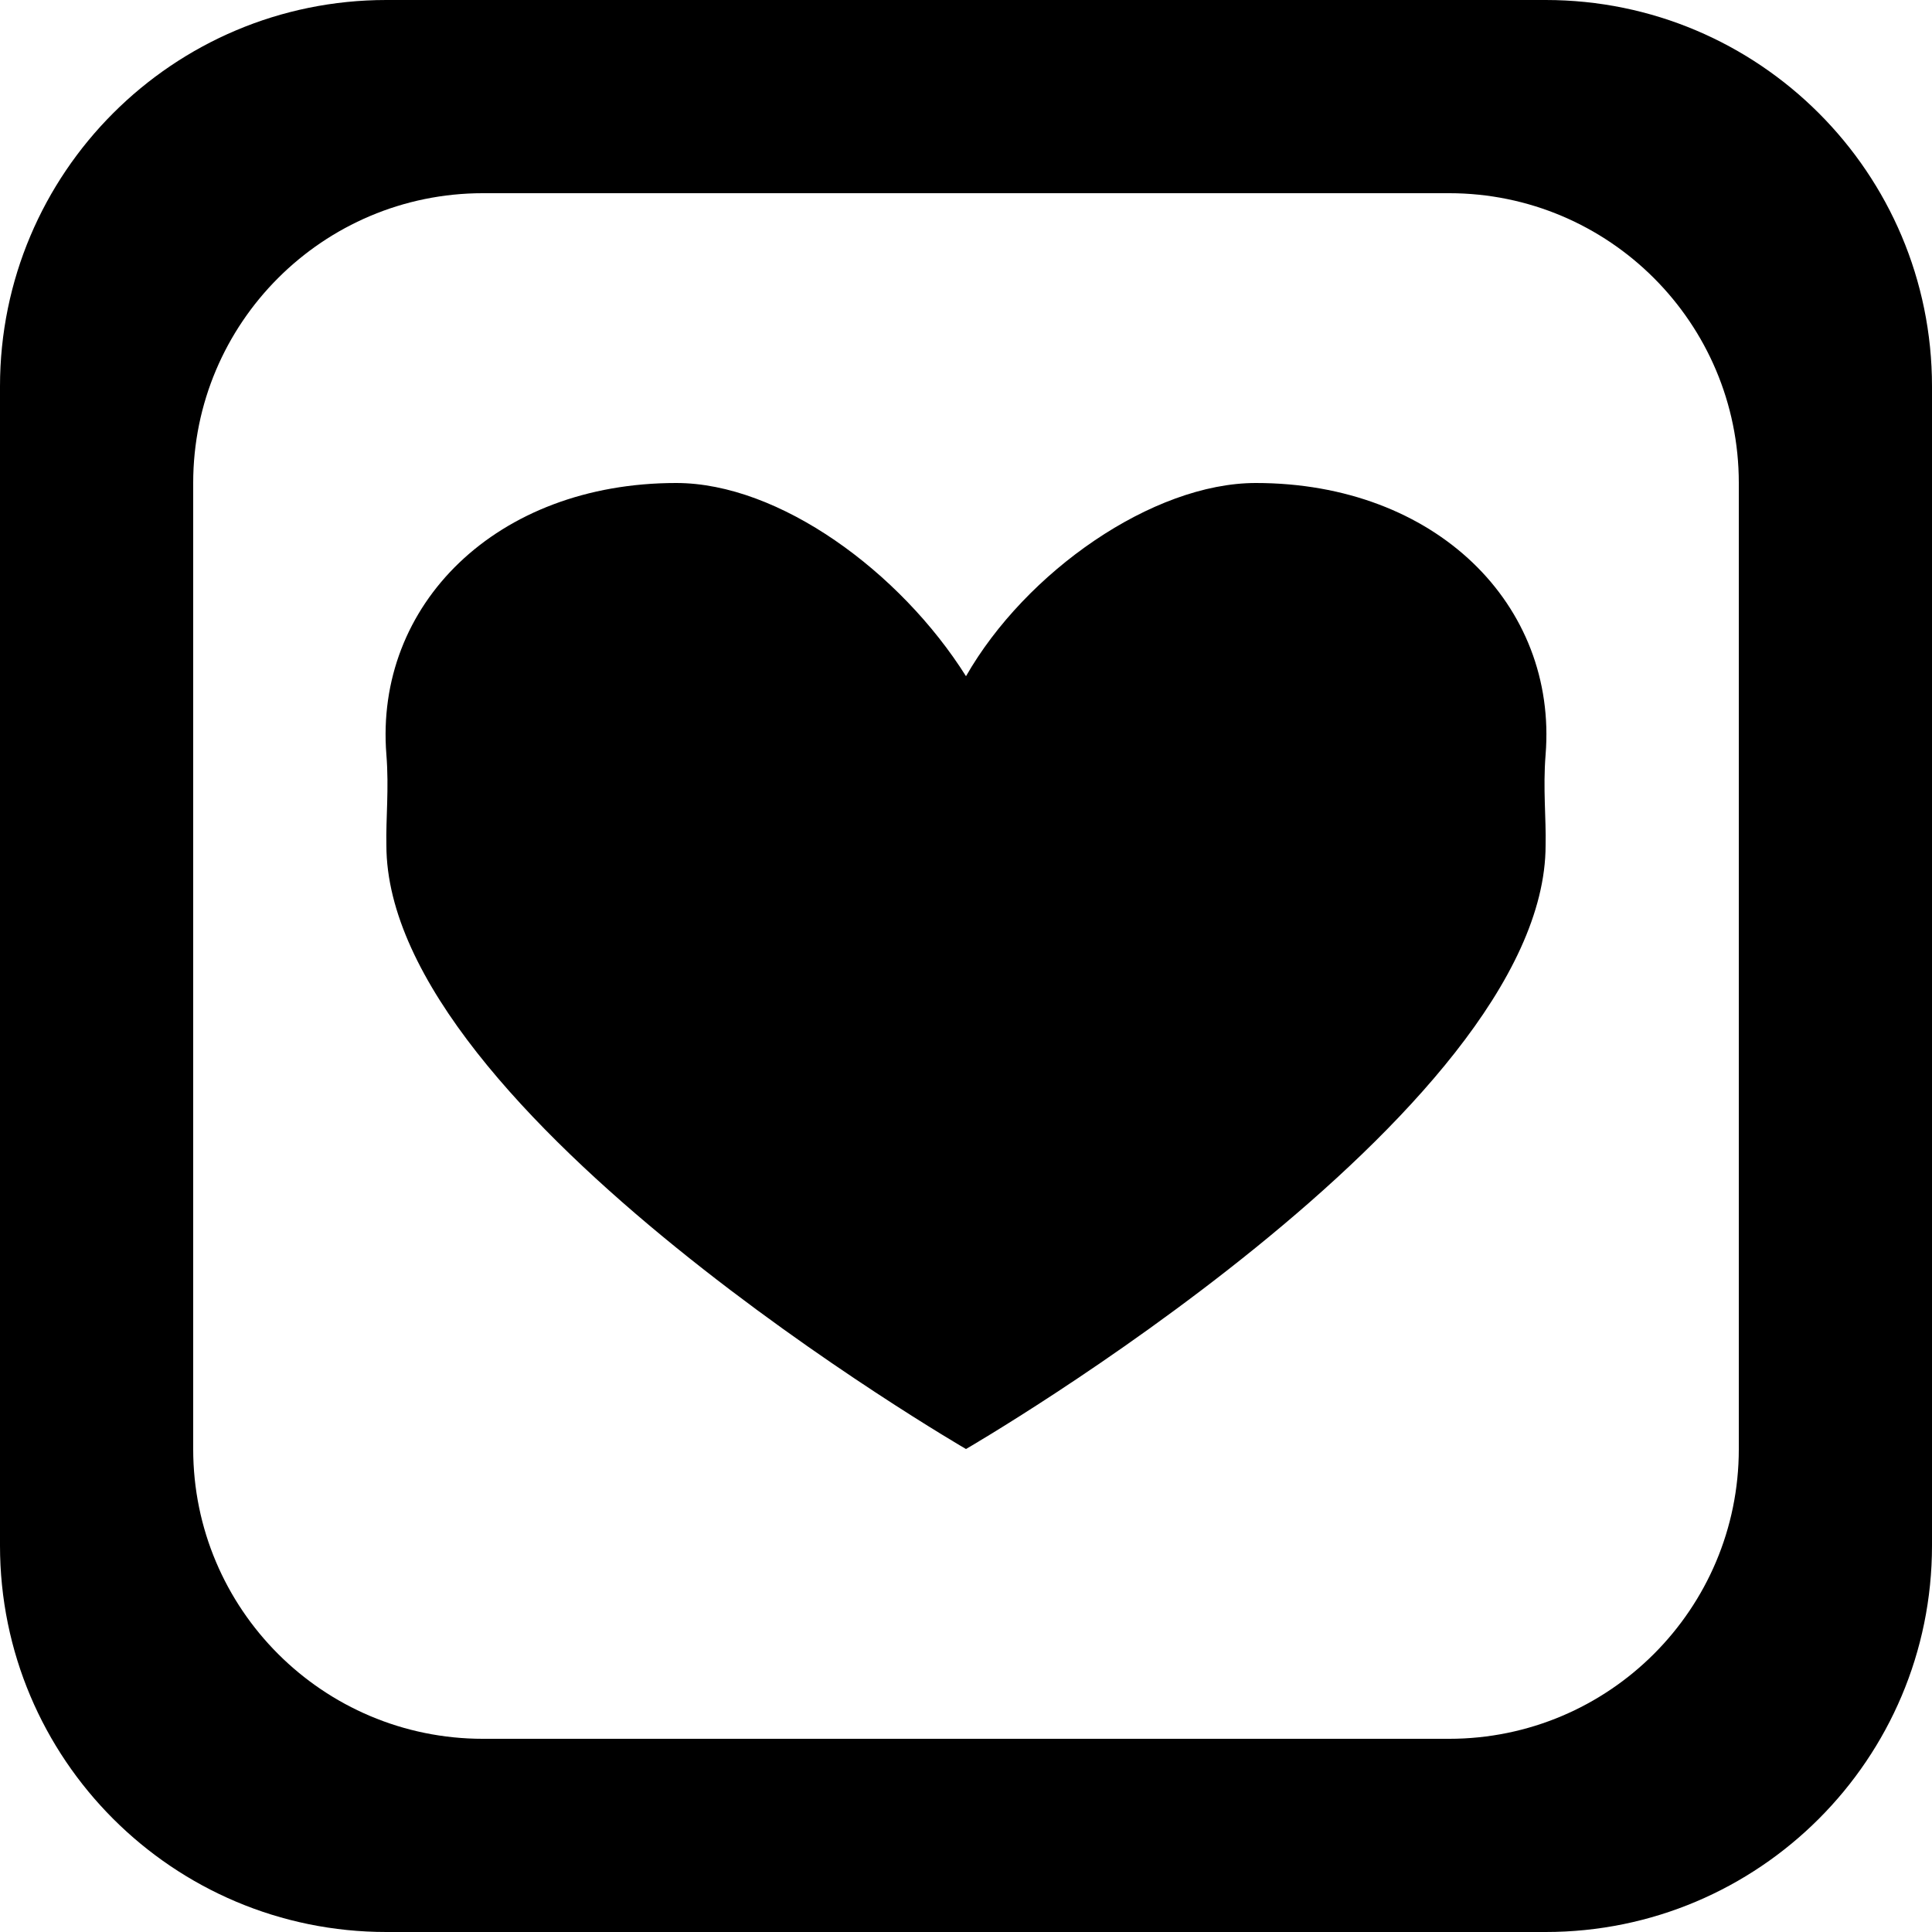
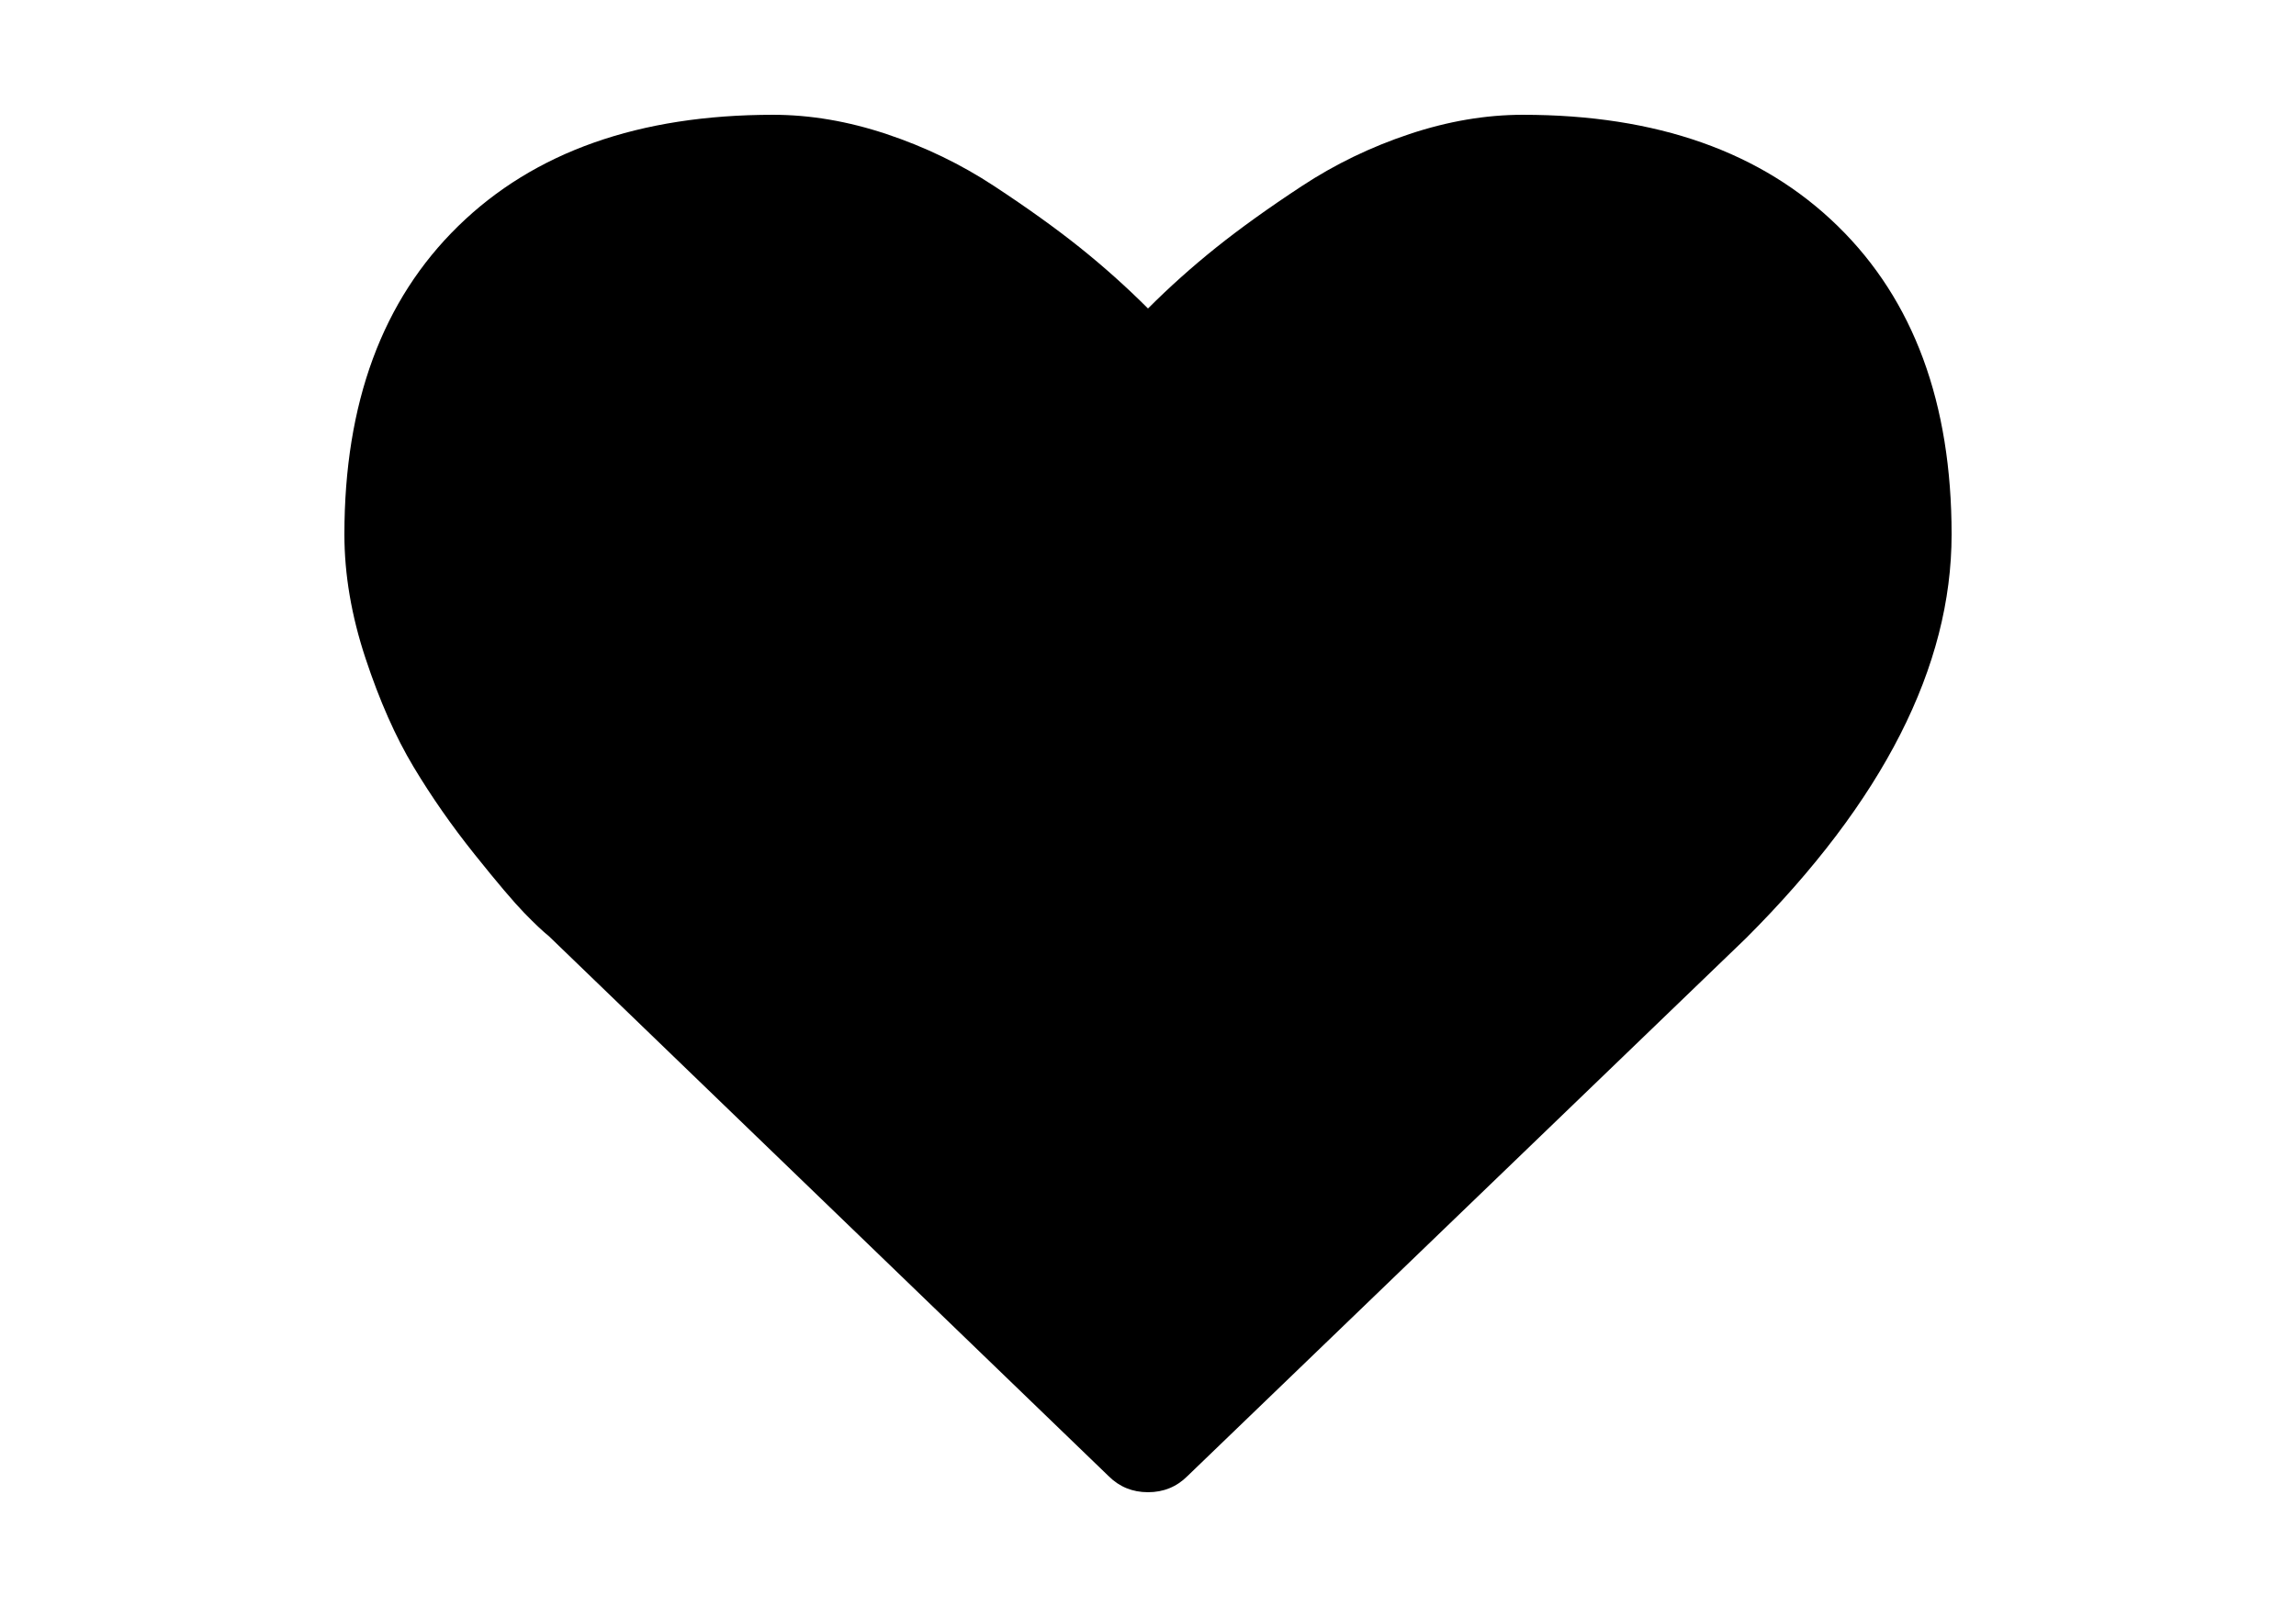
- <svg xmlns="http://www.w3.org/2000/svg" version="1.1" viewBox="0 0 137.144 137.144" enable-background="new 0 0 137.144 137.144">
+ <svg xmlns="http://www.w3.org/2000/svg" version="1.1" id="Capa_1" x="0px" y="0px" width="50px" height="35px" viewBox="0 0 511.626 511.627" style="enable-background:new 0 0 511.626 511.627;" xml:space="preserve">
  <g>
-     <g>
-       <path d="m89.144,34.286c-7.316,0-16.331,6.298-20.572,13.715-4.67-7.417-13.256-13.715-20.572-13.715-12.781,0-21.422,8.658-20.572,19.286 0.193,2.407-0.043,4.531 0,6.429 0,19.013 41.144,42.858 41.144,42.858s41.143-23.845 41.143-42.858c0.044-1.898-0.193-4.022 0-6.429 0.851-10.628-7.79-19.286-20.571-19.286zm20.571-34.286h-82.286c-15.149,0-27.429,12.28-27.429,27.428v82.287c0,15.149 12.28,27.429 27.429,27.429h82.286c15.149,0 27.429-12.28 27.429-27.429v-82.287c0-15.148-12.28-27.428-27.429-27.428zm13.715,102.859c0,11.361-9.21,20.571-20.572,20.571h-68.572c-11.361,0-20.572-9.21-20.572-20.571v-68.573c0-11.361 9.21-20.572 20.572-20.572h68.572c11.361,0 20.572,9.211 20.572,20.572v68.573z" />
-     </g>
+     <path d="M475.366,71.951c-24.175-23.606-57.575-35.404-100.215-35.404c-11.8,0-23.843,2.046-36.117,6.136   c-12.279,4.093-23.702,9.615-34.256,16.562c-10.568,6.945-19.65,13.467-27.269,19.556c-7.61,6.091-14.845,12.564-21.696,19.414   c-6.854-6.85-14.087-13.323-21.698-19.414c-7.616-6.089-16.702-12.607-27.268-19.556c-10.564-6.95-21.985-12.468-34.261-16.562   c-12.275-4.089-24.316-6.136-36.116-6.136c-42.637,0-76.039,11.801-100.211,35.404C12.087,95.552,0,128.288,0,170.162   c0,12.753,2.24,25.889,6.711,39.398c4.471,13.514,9.566,25.031,15.275,34.546c5.708,9.514,12.181,18.796,19.414,27.837   c7.233,9.042,12.519,15.27,15.846,18.699c3.33,3.422,5.948,5.899,7.851,7.419L243.25,469.937c3.427,3.429,7.614,5.144,12.562,5.144   s9.138-1.715,12.563-5.137l177.87-171.307c43.588-43.583,65.38-86.41,65.38-128.475C511.626,128.288,499.537,95.552,475.366,71.951   z" />
  </g>
+   <g>
+ </g>
+   <g>
+ </g>
+   <g>
+ </g>
+   <g>
+ </g>
+   <g>
+ </g>
+   <g>
+ </g>
+   <g>
+ </g>
+   <g>
+ </g>
+   <g>
+ </g>
+   <g>
+ </g>
+   <g>
+ </g>
+   <g>
+ </g>
+   <g>
+ </g>
+   <g>
+ </g>
+   <g>
+ </g>
</svg>
